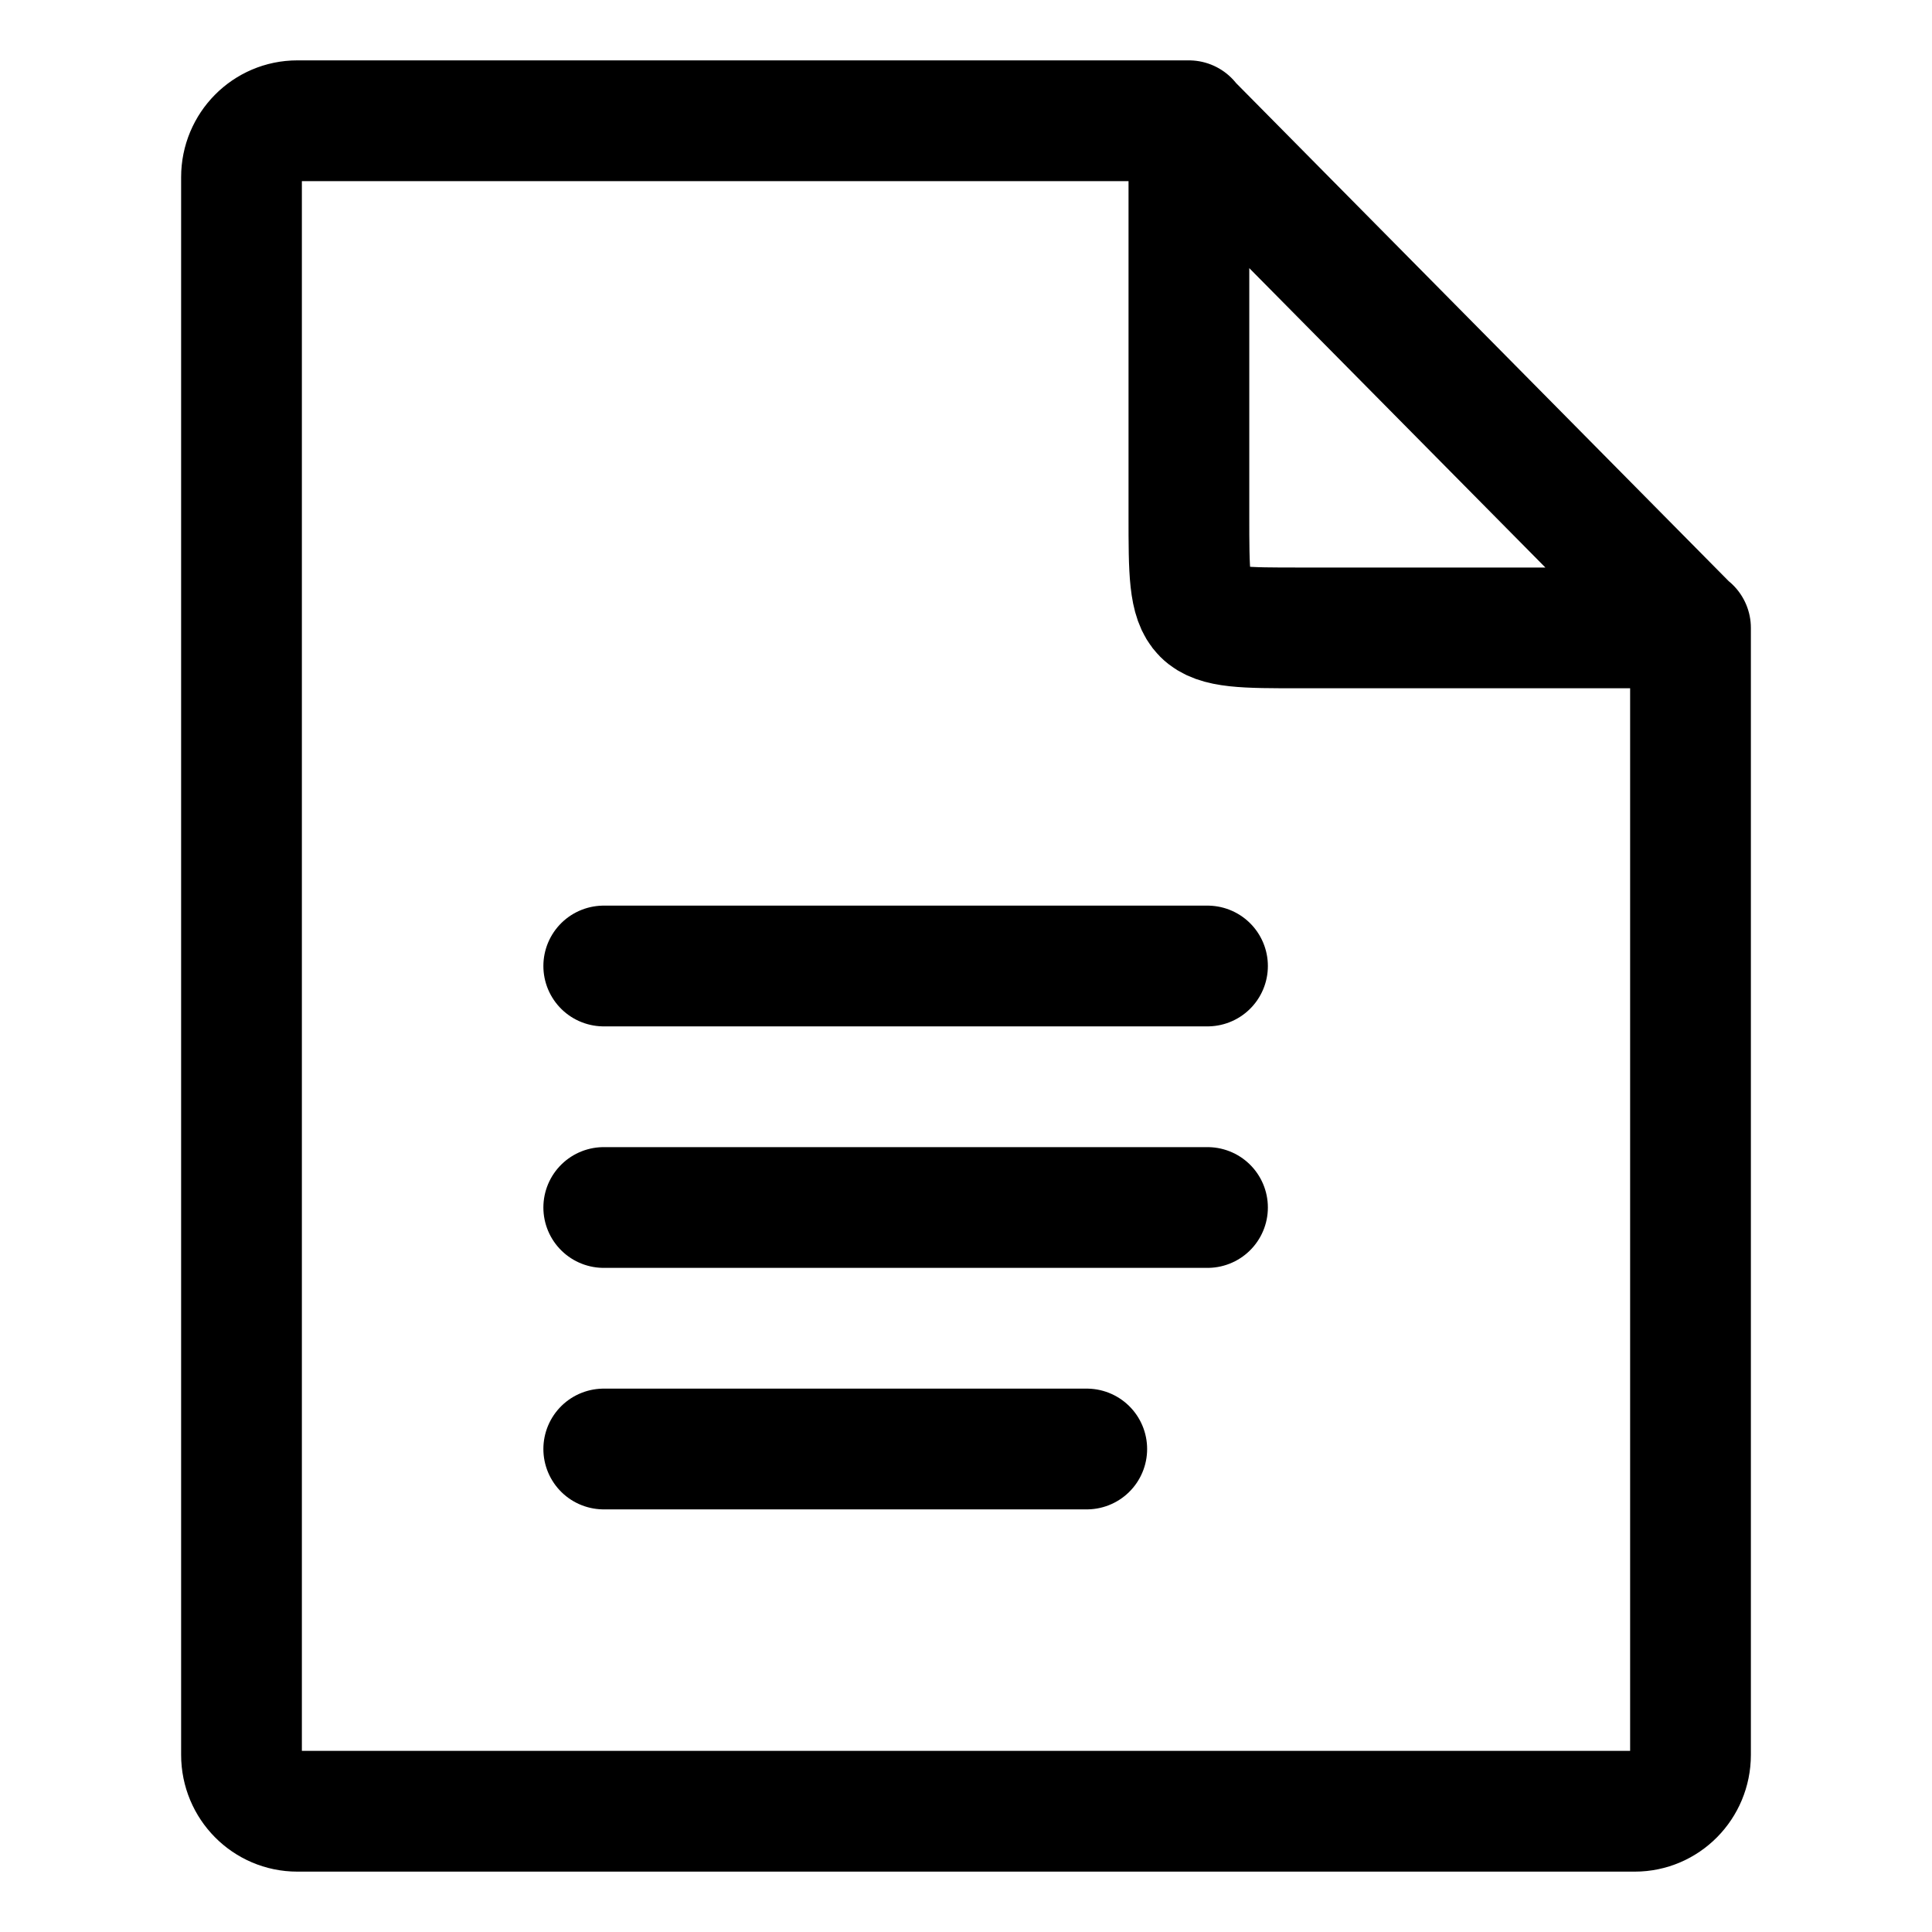
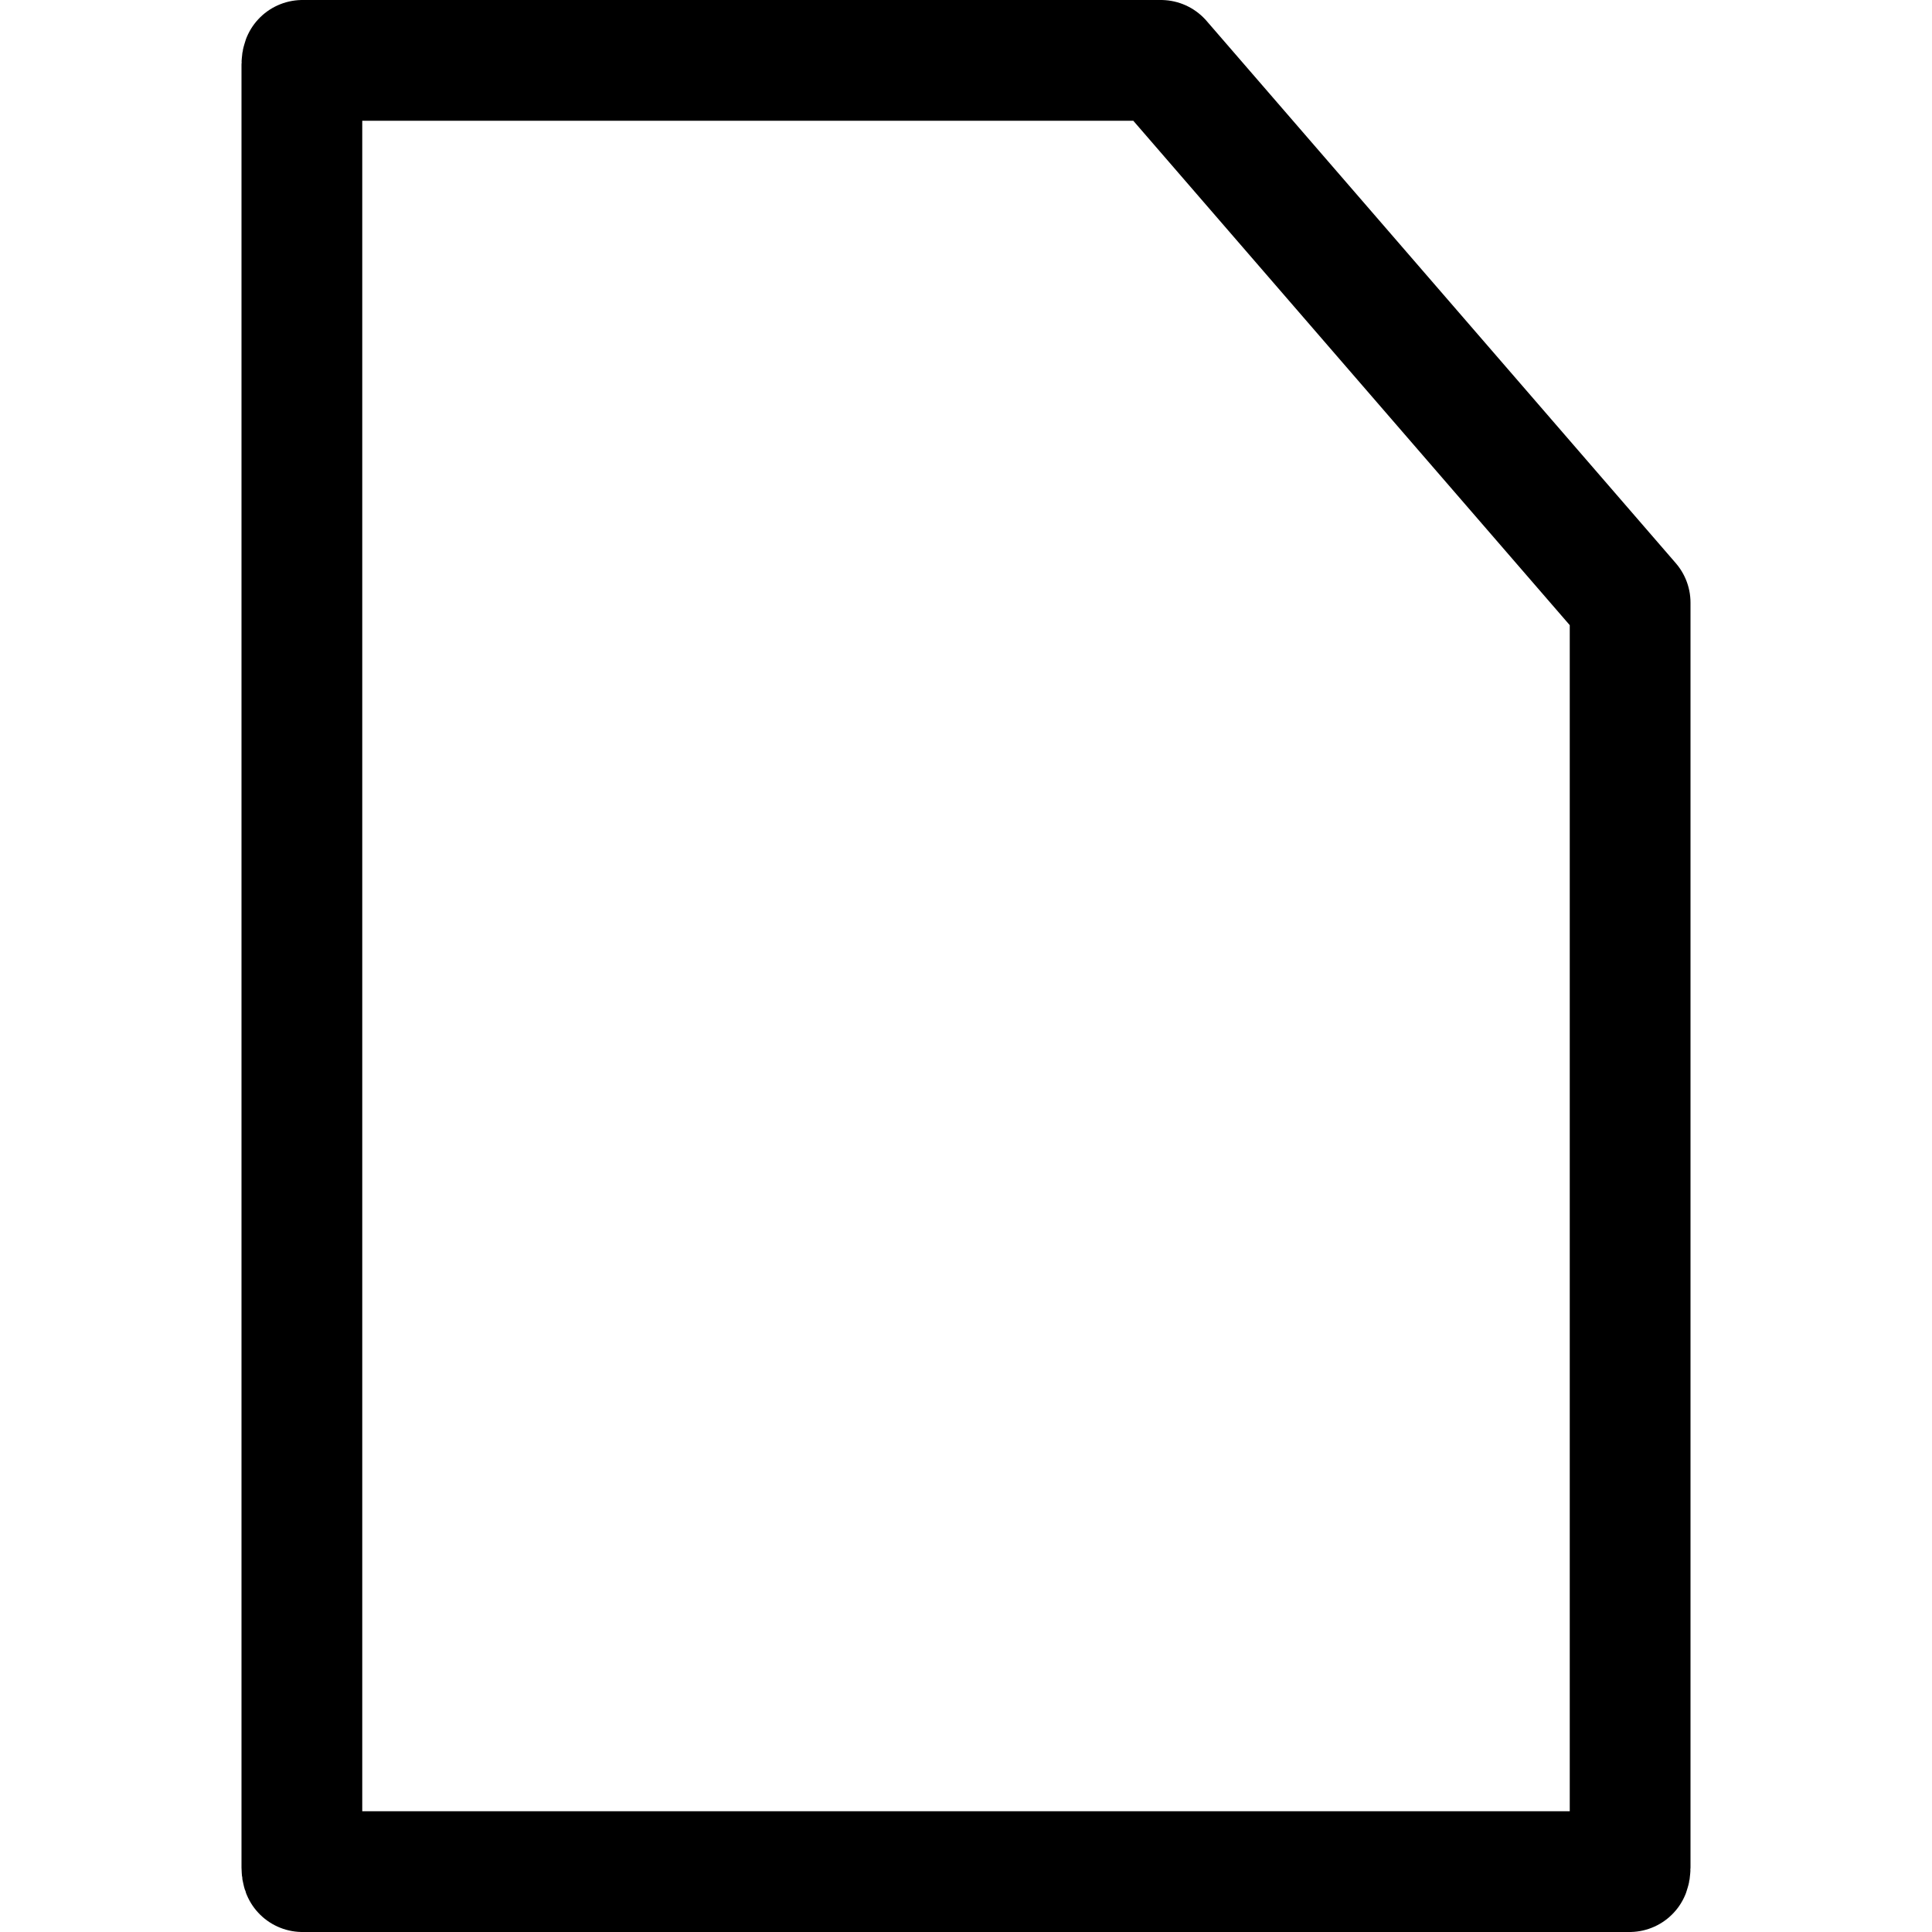
<svg xmlns="http://www.w3.org/2000/svg" width="16" height="16" viewBox="0 0 16 16" fill="none">
-   <path d="M5 8H10M5 10H10M5 12H9M14 5.2H13.996M13.996 5.2H10.769C9.846 5.2 9.846 5.204 9.846 4.267V1.004M13.996 5.2L9.846 1.004M13.996 5.2L14 5.204V14.533C14 14.791 13.793 15 13.539 15H2.462C2.207 15 2 14.791 2 14.533V1.467C2 1.209 2.207 1 2.462 1H9.843L9.846 1.004M9.846 1.004V1" stroke="black" stroke-linecap="round" stroke-linejoin="round" />
+   <path d="M9.614 0.5L13.5 4.991V15.467C13.5 15.481 13.498 15.492 13.495 15.5H2.505C2.502 15.492 2.5 15.481 2.5 15.467V0.533C2.5 0.519 2.502 0.508 2.505 0.5H9.614Z" stroke="black" stroke-linecap="round" stroke-linejoin="round" />
</svg>
